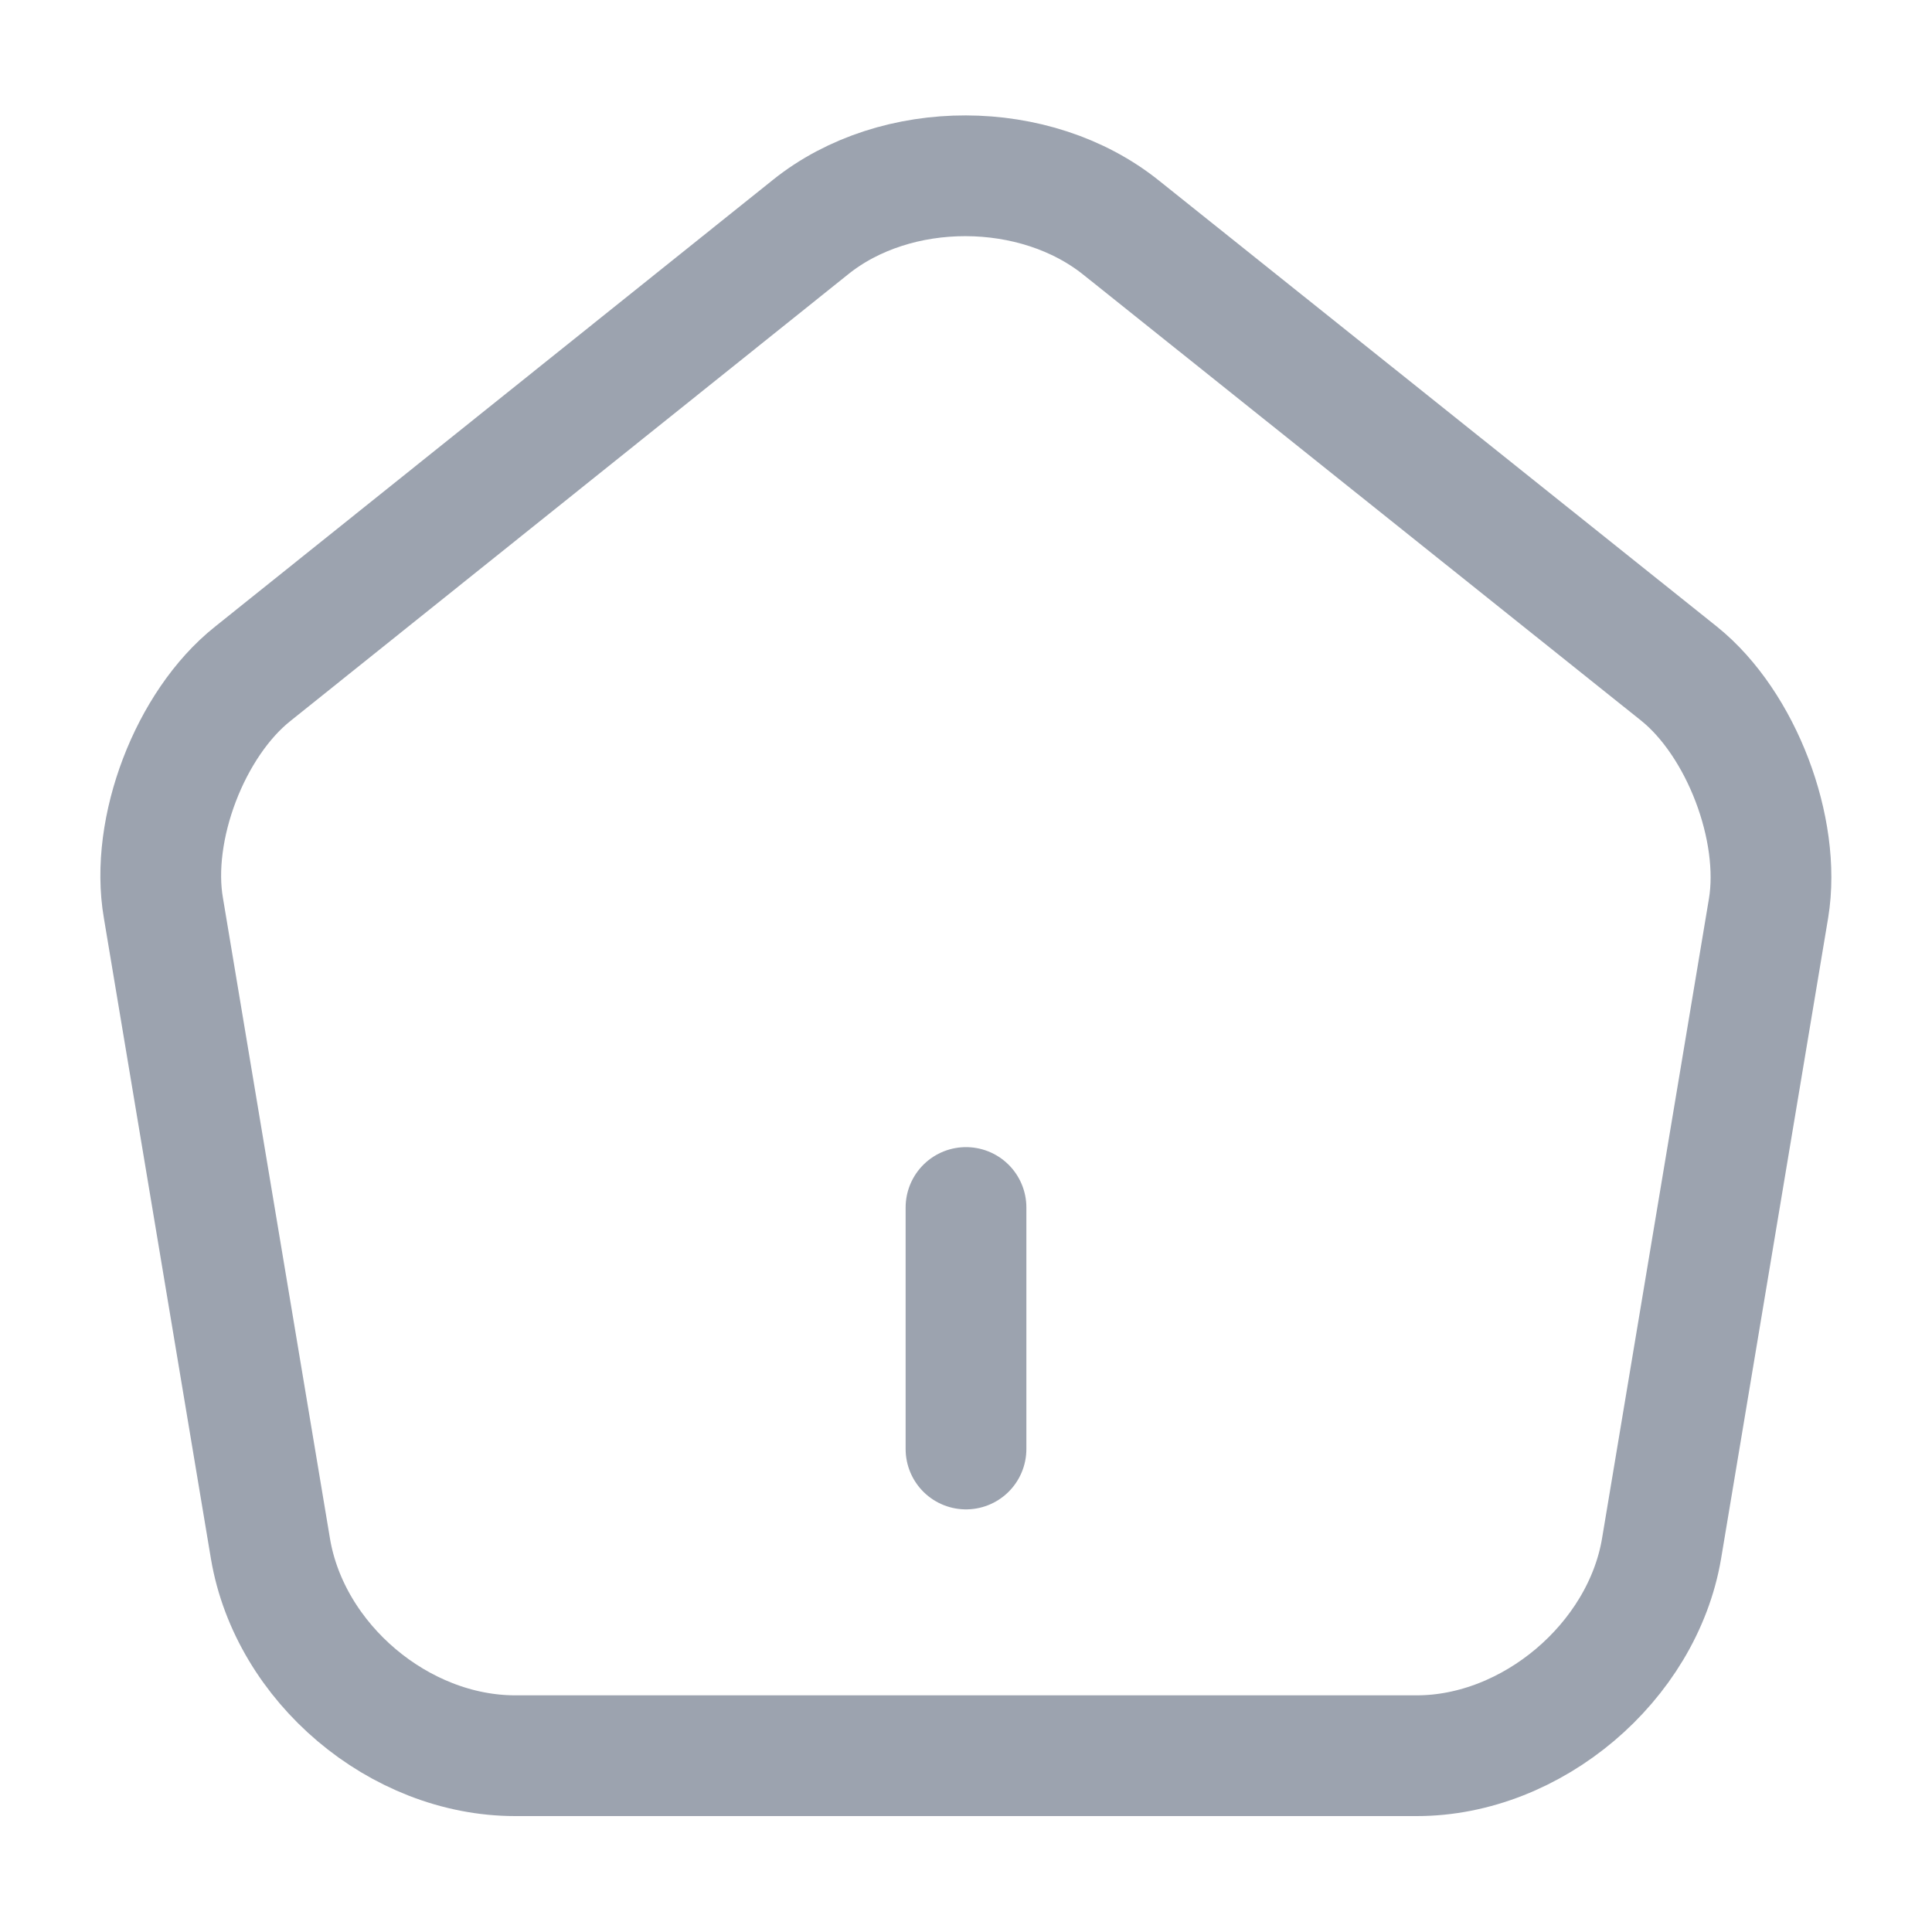
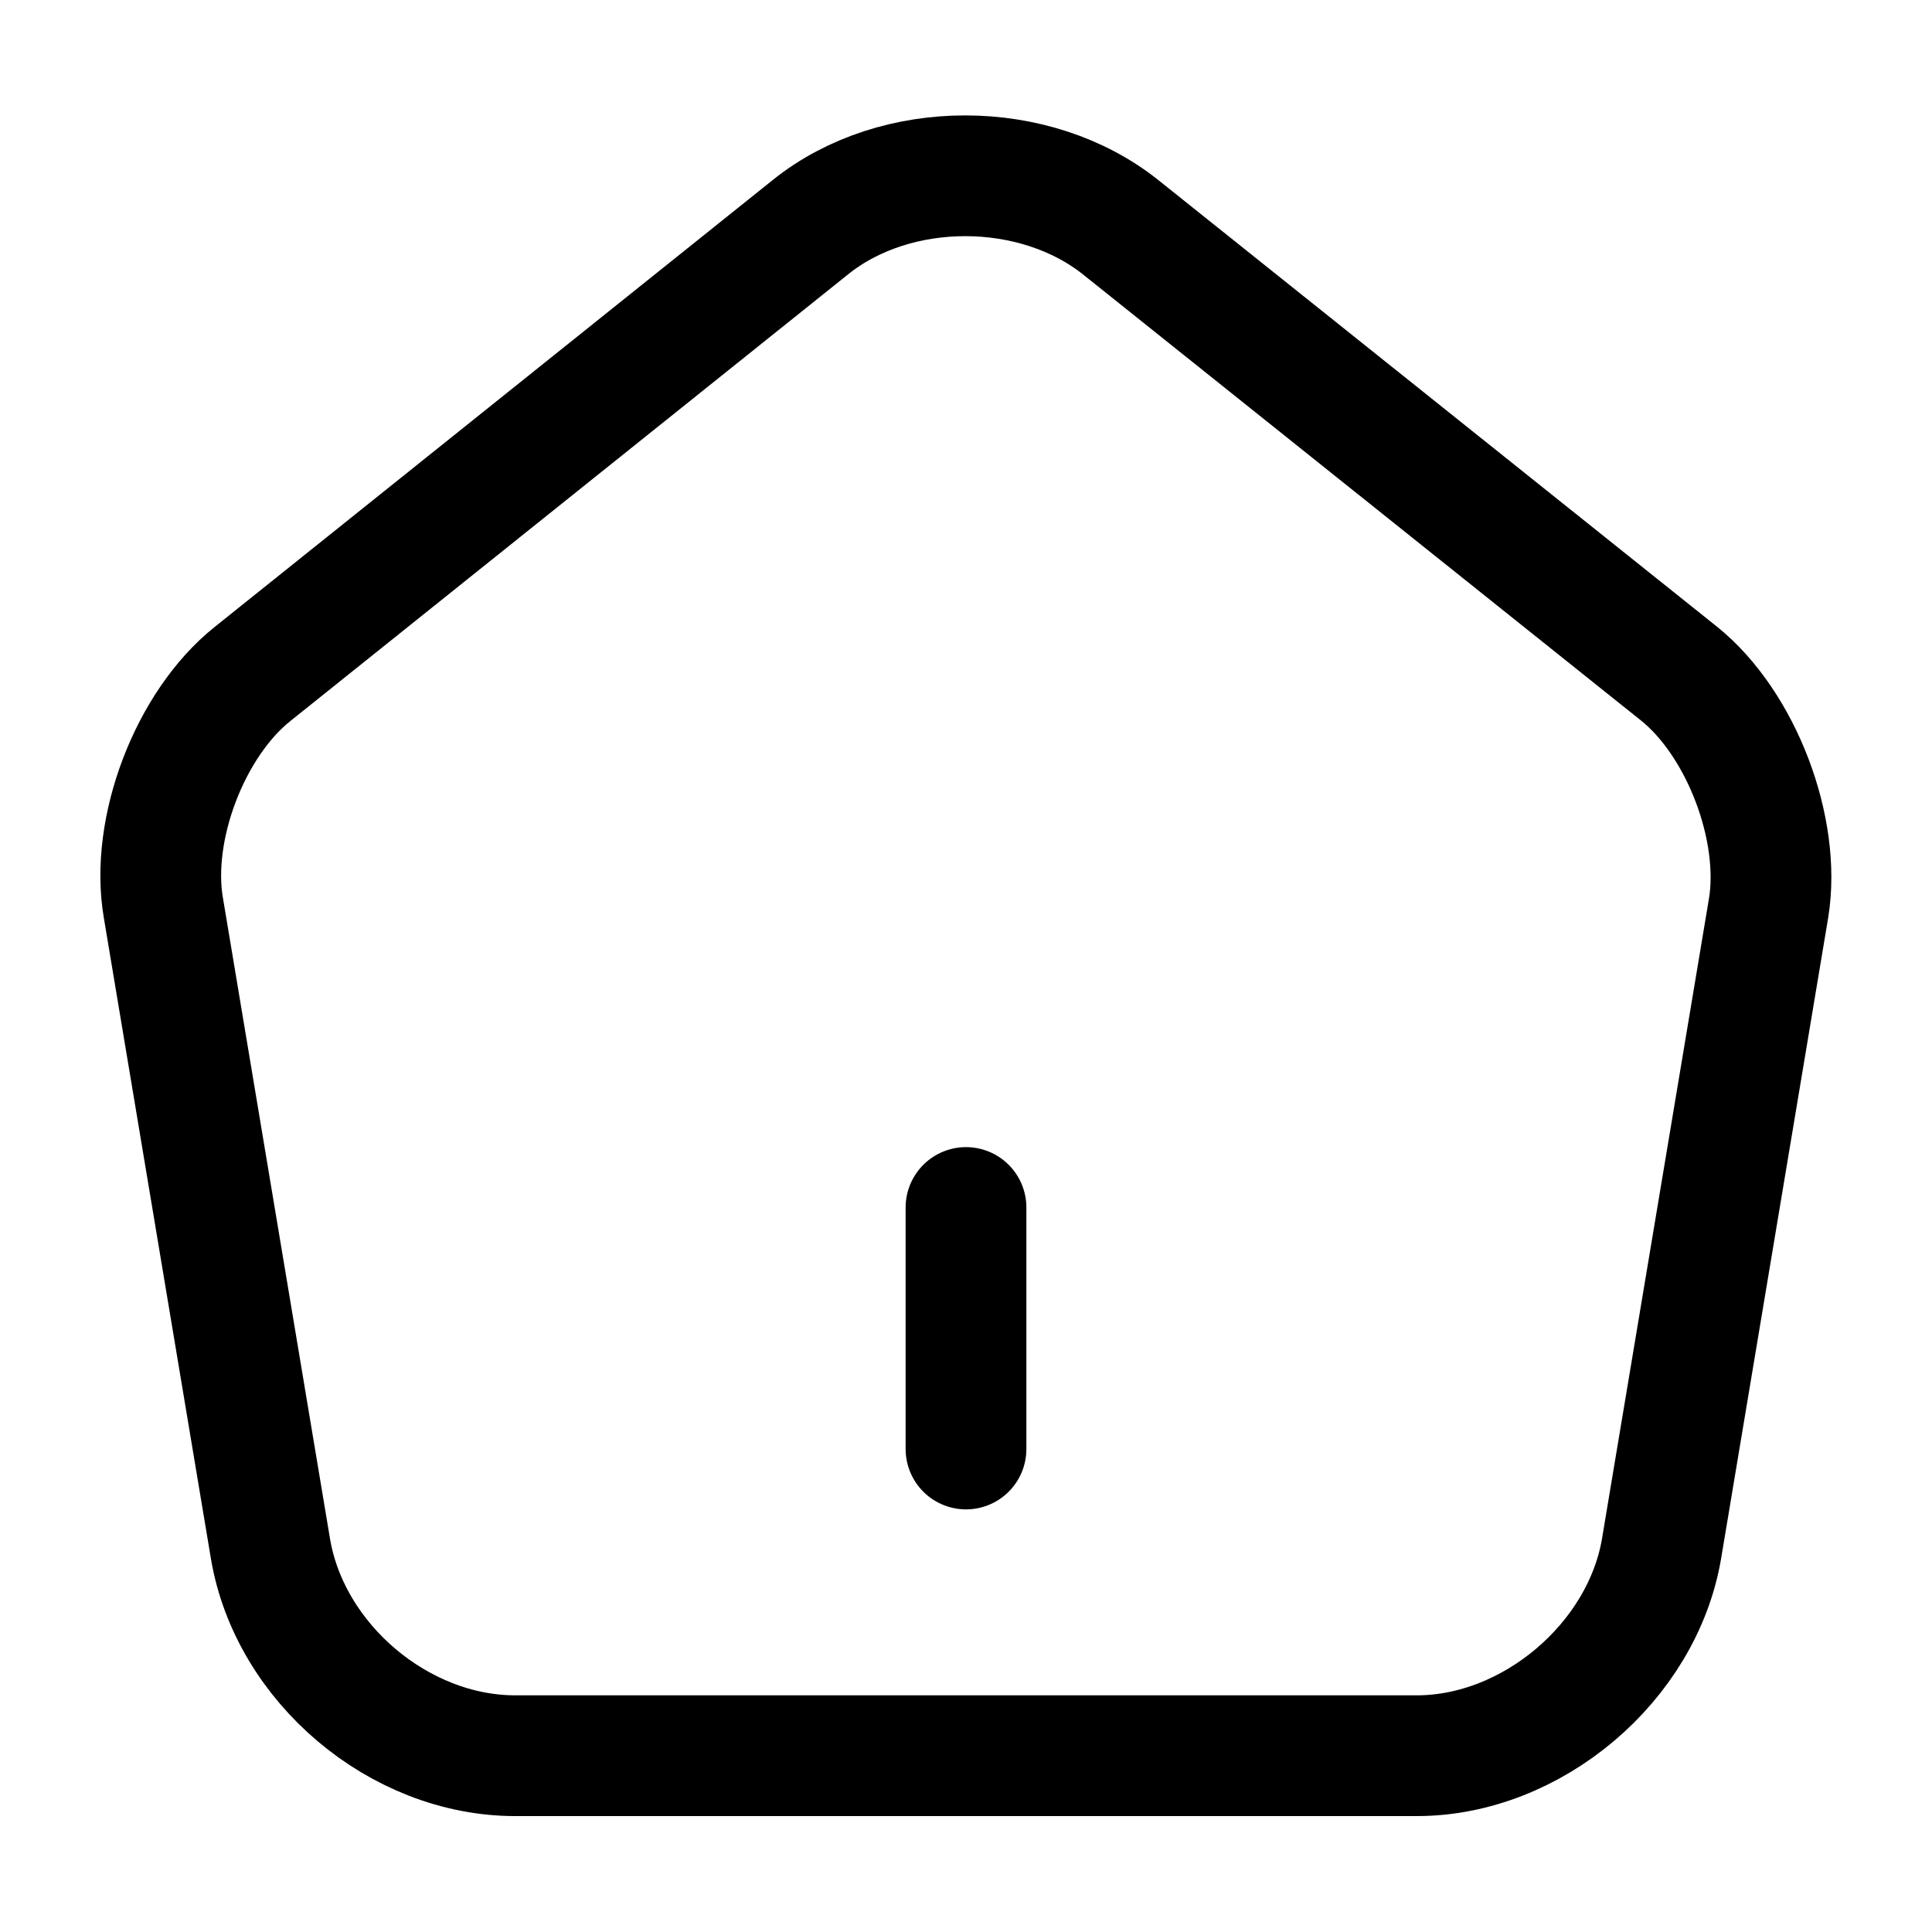
<svg xmlns="http://www.w3.org/2000/svg" width="24" height="24" viewBox="0 0 24 24" fill="none">
-   <path d="M12 18V15" stroke="#9CA3AF" stroke-width="1.5" stroke-linecap="round" stroke-linejoin="round" />
-   <path d="M10.07 2.82L3.14 8.37C2.36 8.99 1.86 10.3 2.03 11.28L3.36 19.24C3.6 20.66 4.96 21.81 6.4 21.81H17.6C19.03 21.81 20.4 20.65 20.64 19.24L21.97 11.28C22.13 10.3 21.63 8.99 20.86 8.37L13.93 2.83C12.86 1.97 11.13 1.97 10.07 2.82Z" stroke="#9CA3AF" stroke-width="1.5" stroke-linecap="round" stroke-linejoin="round" />
+   <path d="M12 18V15" stroke="currentColor" stroke-width="1.5" stroke-linecap="round" stroke-linejoin="round" />
+   <path d="M10.07 2.82L3.14 8.37C2.36 8.99 1.86 10.3 2.03 11.28L3.36 19.24C3.6 20.66 4.96 21.81 6.4 21.81H17.6C19.03 21.81 20.4 20.65 20.64 19.24L21.97 11.28C22.13 10.3 21.63 8.99 20.86 8.37L13.93 2.83C12.86 1.97 11.13 1.97 10.07 2.82Z" stroke="currentColor" stroke-width="1.5" stroke-linecap="round" stroke-linejoin="round" />
</svg>
